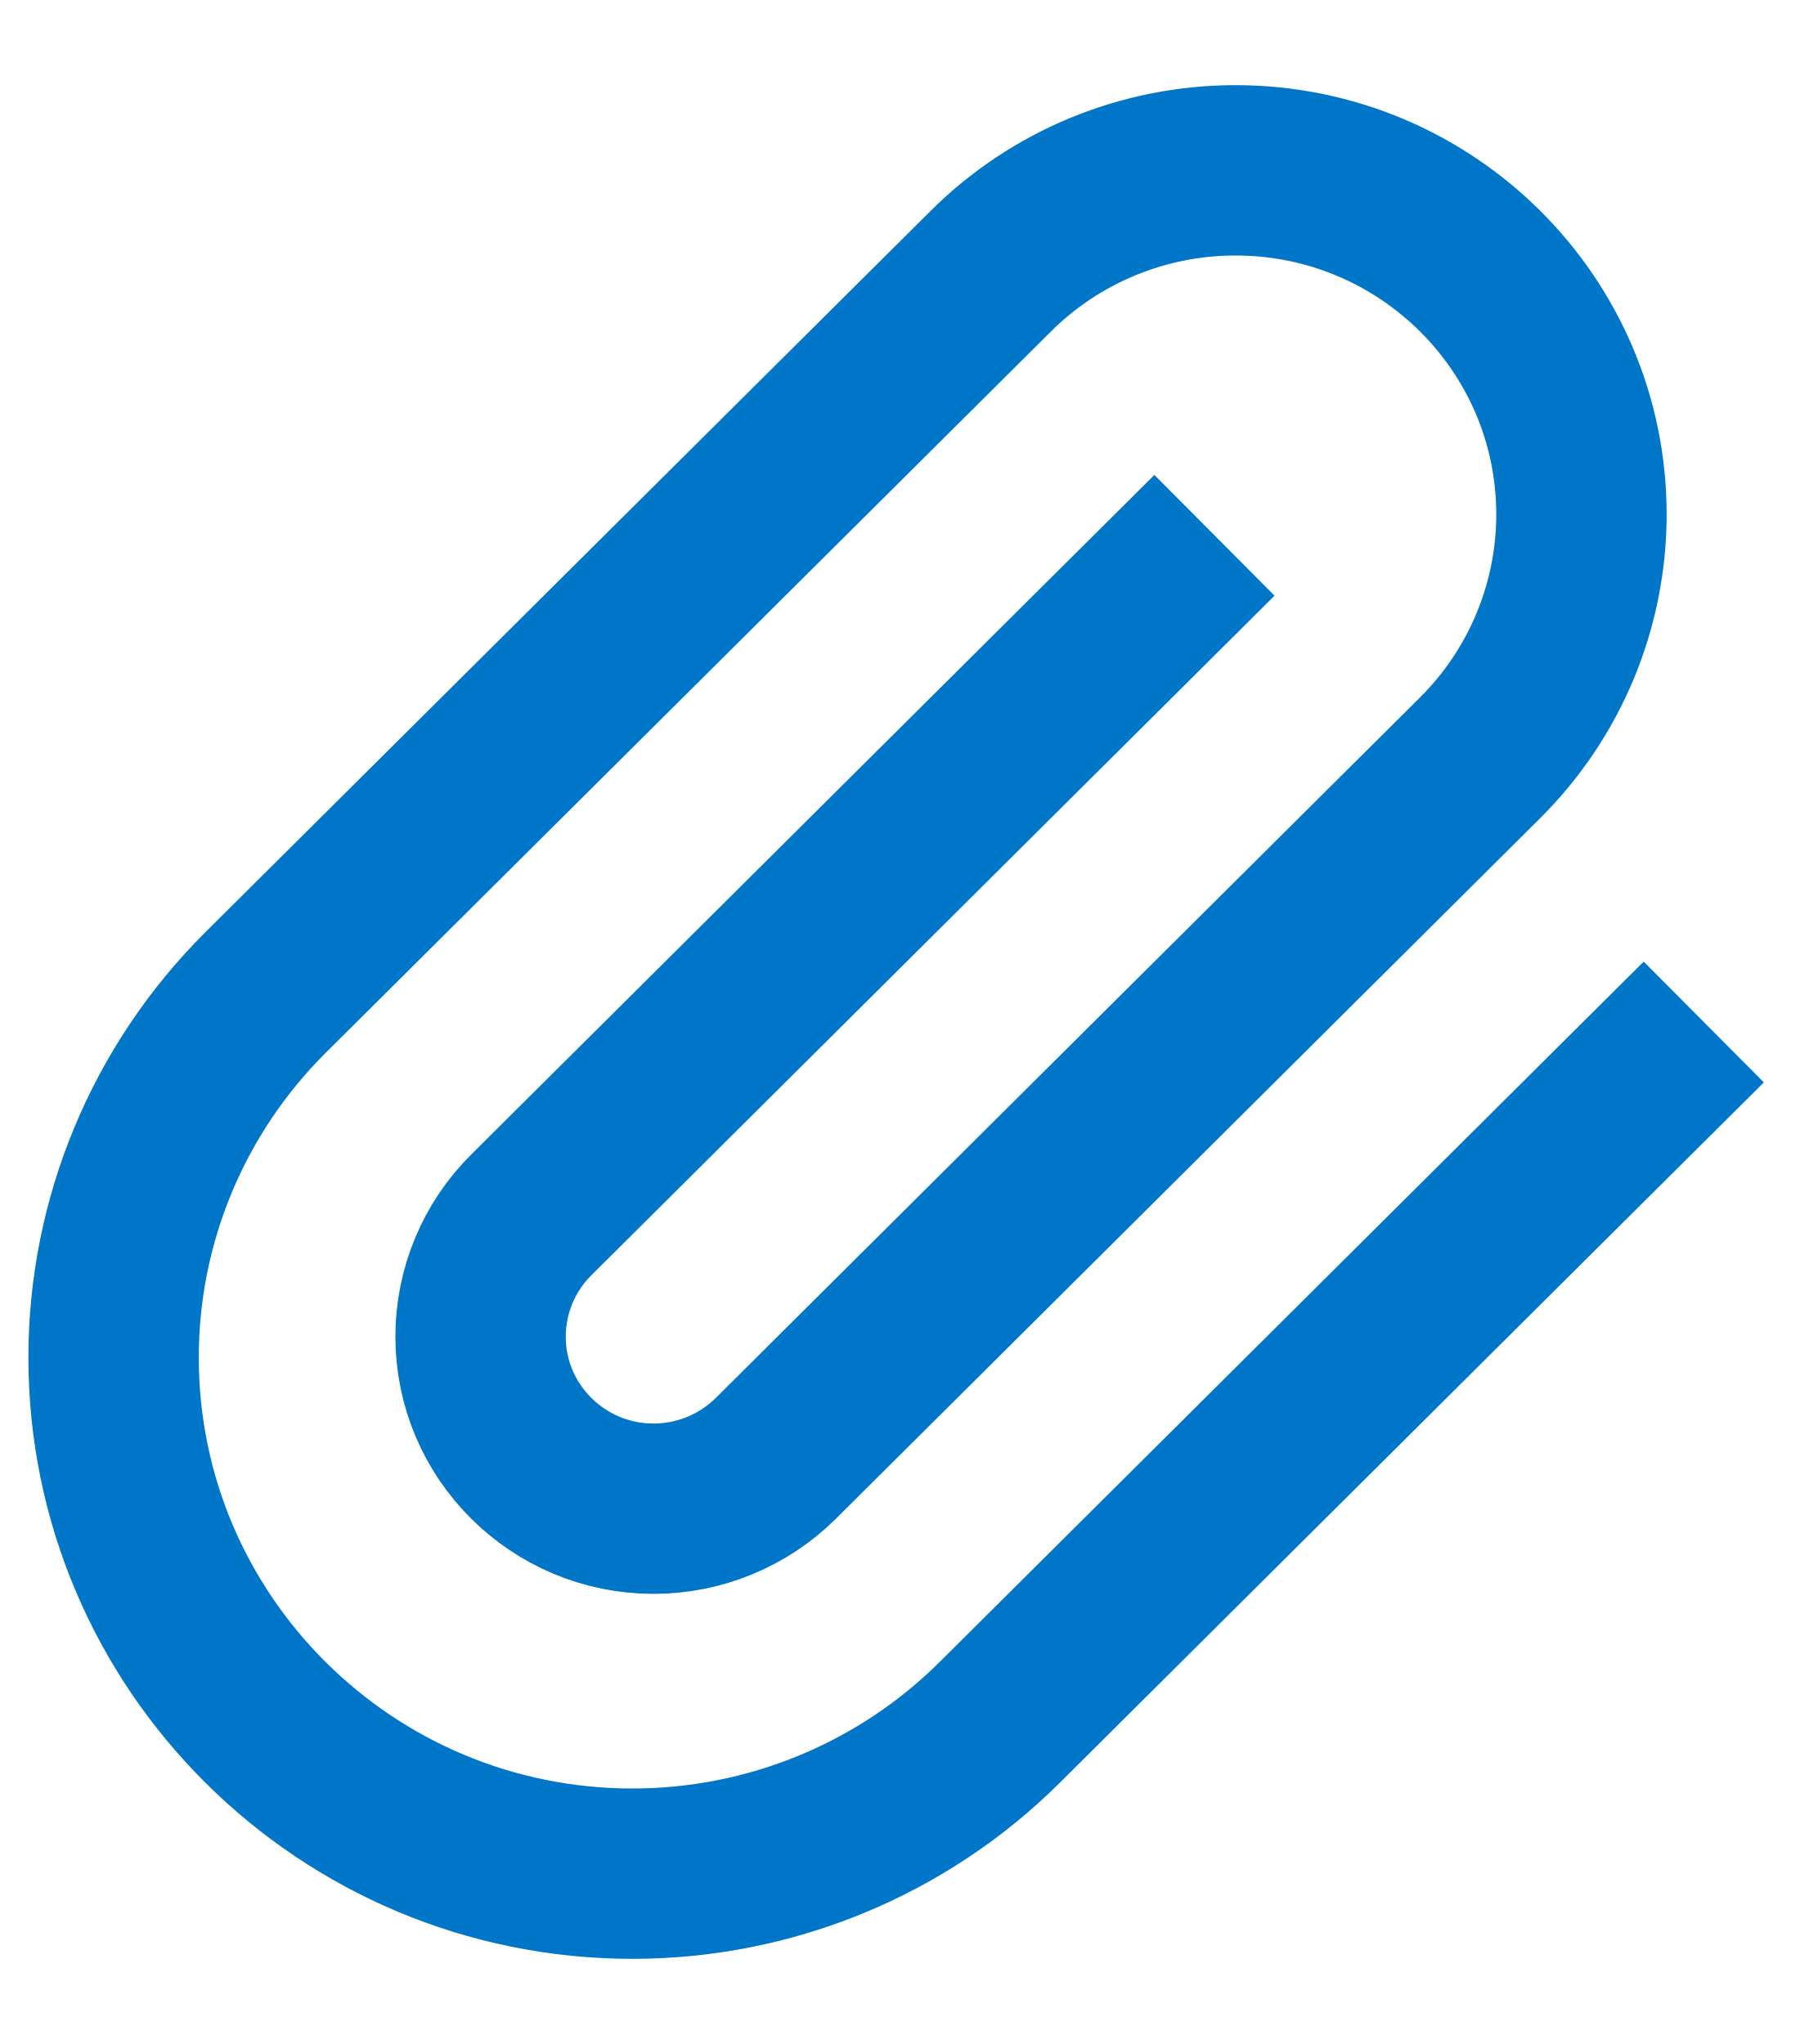
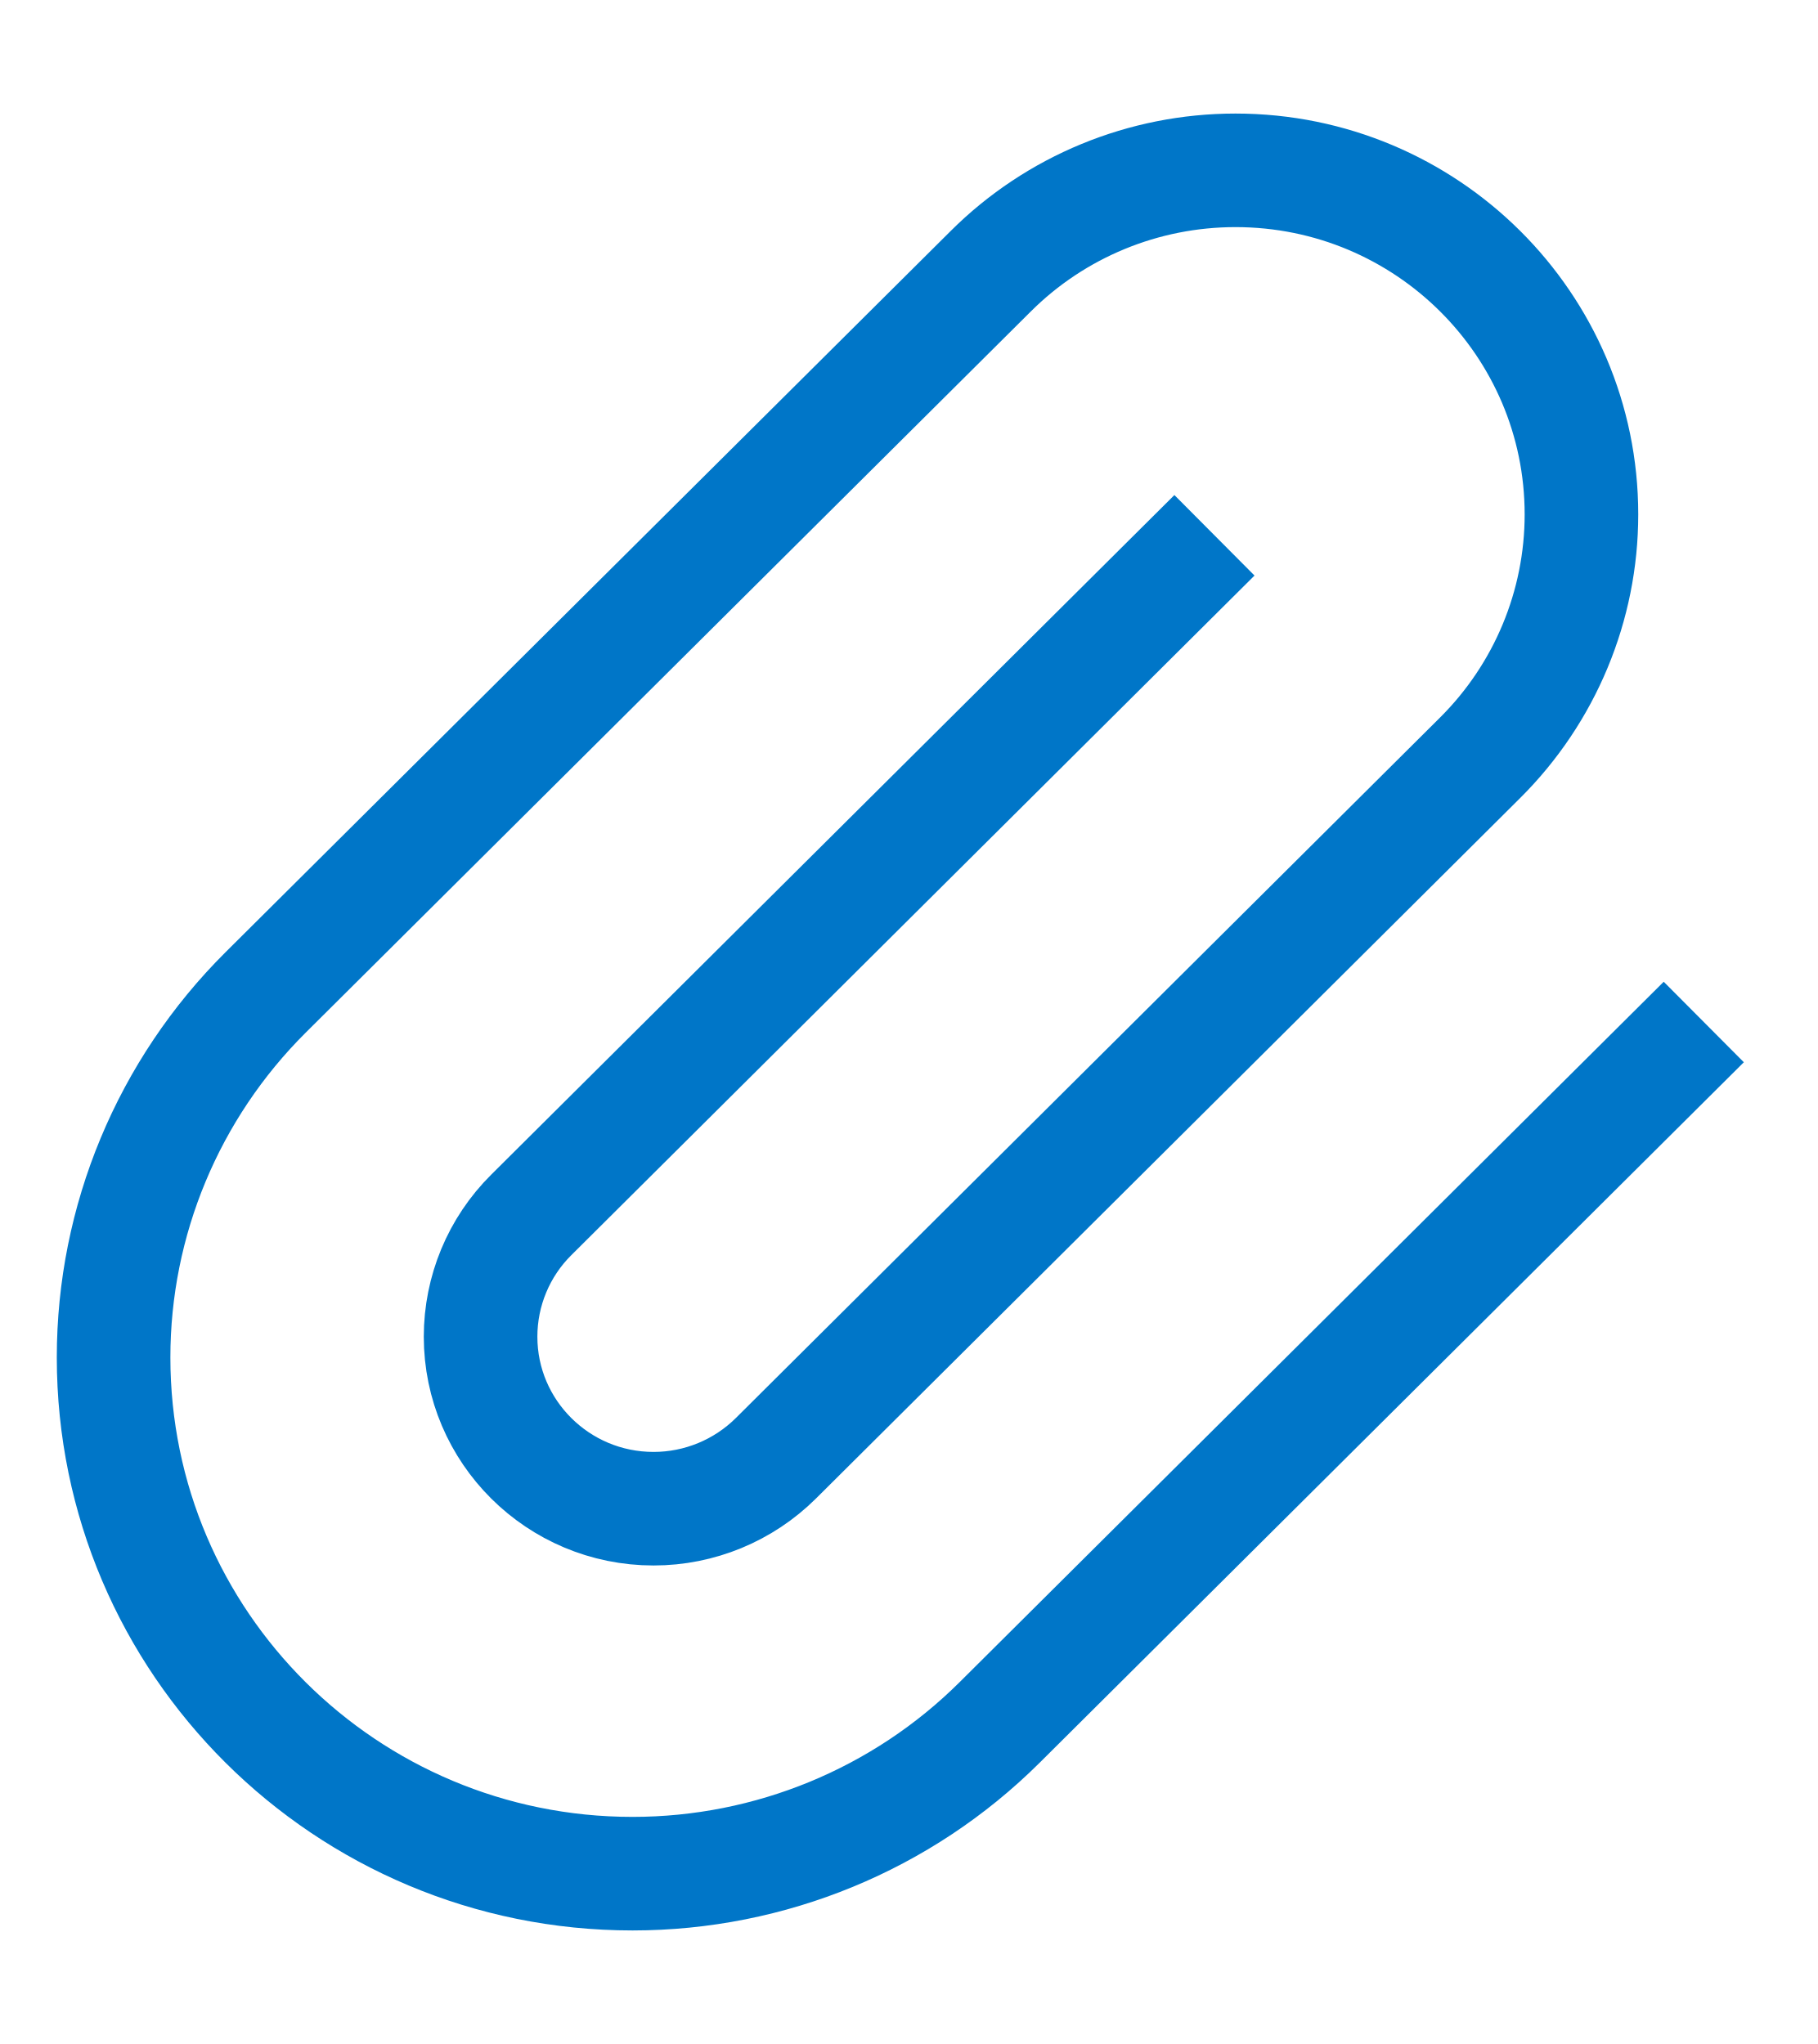
<svg xmlns="http://www.w3.org/2000/svg" width="16" height="18" viewBox="0 0 16 18" fill="none">
-   <path d="M15 9L8.8 15.169C7.943 16.021 6.781 16.5 5.569 16.5C3.046 16.5 1 14.465 1 11.954C1 10.749 1.481 9.593 2.338 8.74L8.723 2.388C9.294 1.819 10.069 1.5 10.877 1.5C12.559 1.5 13.923 2.857 13.923 4.53C13.923 5.334 13.602 6.105 13.031 6.673L6.831 12.842C6.545 13.126 6.158 13.286 5.754 13.286C4.913 13.286 4.231 12.607 4.231 11.771C4.231 11.369 4.391 10.983 4.677 10.699L10.692 4.714" stroke="#0076C8" stroke-width="1.5" strokeLinecap="round" />
+   <path d="M15 9L8.8 15.169C7.943 16.021 6.781 16.5 5.569 16.5C3.046 16.5 1 14.465 1 11.954C1 10.749 1.481 9.593 2.338 8.74L8.723 2.388C9.294 1.819 10.069 1.5 10.877 1.5C12.559 1.5 13.923 2.857 13.923 4.53C13.923 5.334 13.602 6.105 13.031 6.673L6.831 12.842C6.545 13.126 6.158 13.286 5.754 13.286C4.913 13.286 4.231 12.607 4.231 11.771C4.231 11.369 4.391 10.983 4.677 10.699L10.692 4.714" stroke="#0076C8" strokeWidth="1.5" strokeLinecap="round" />
</svg>
